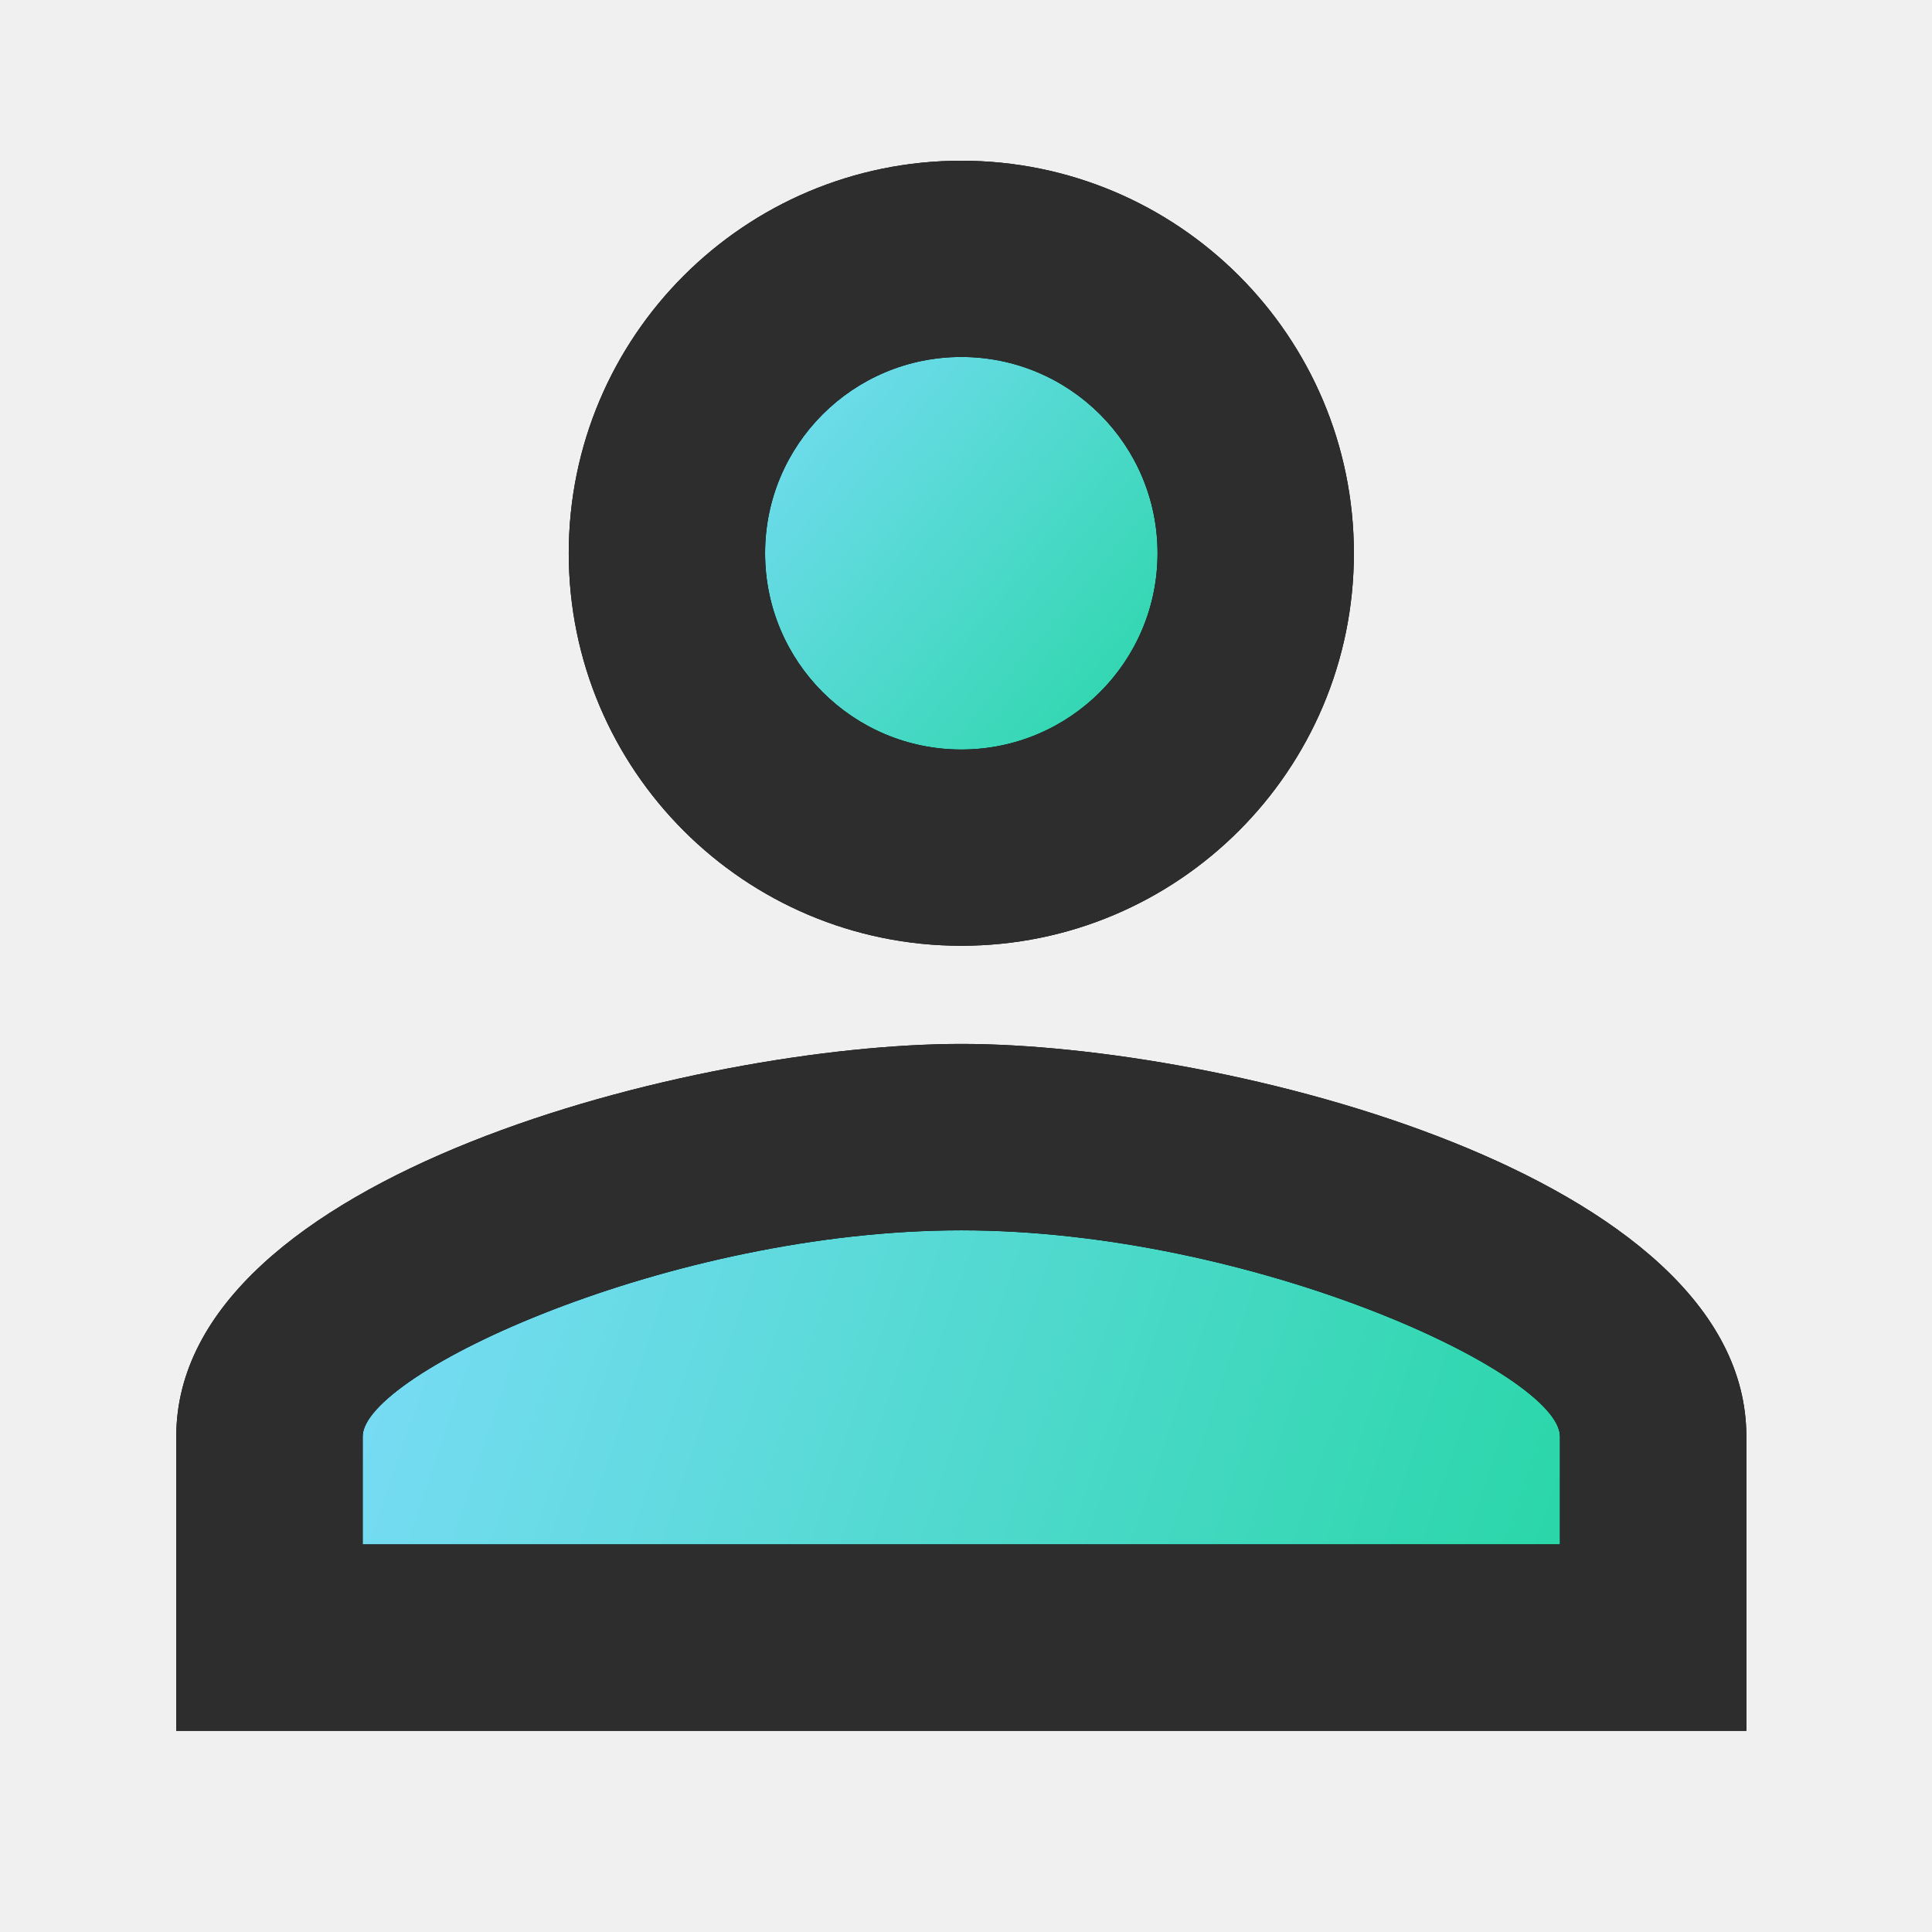
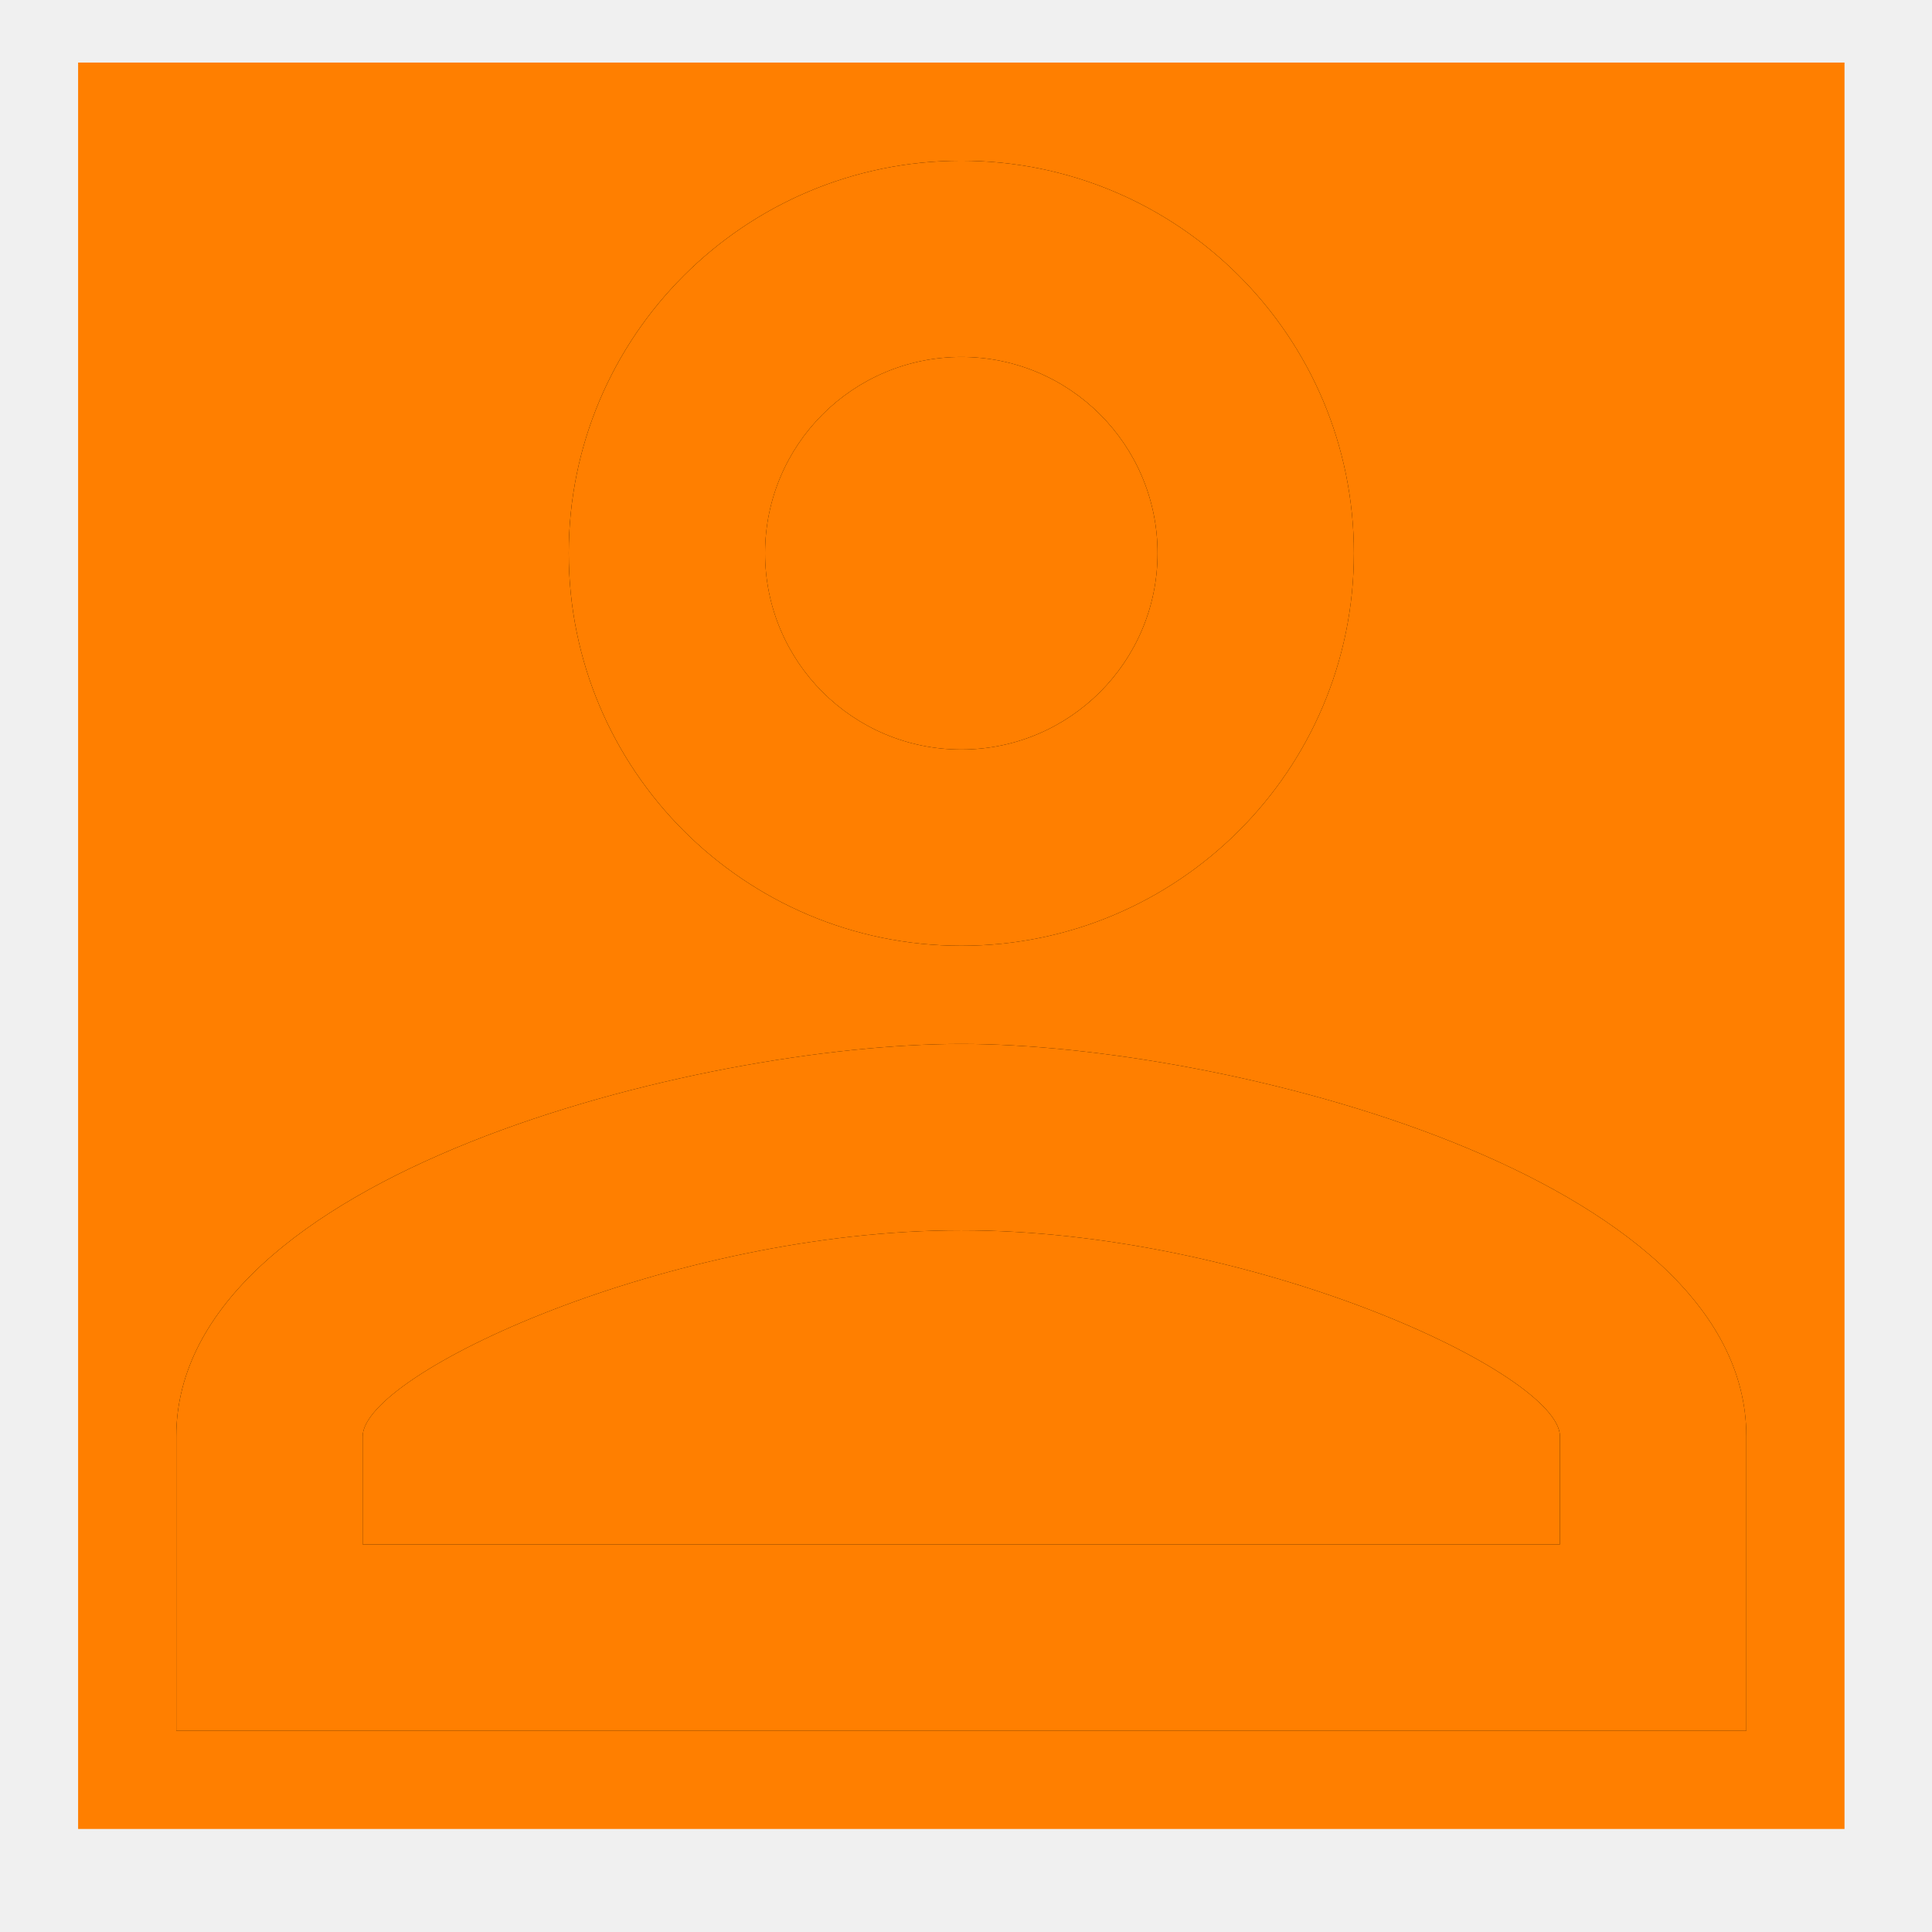
- <svg xmlns="http://www.w3.org/2000/svg" xmlns:xlink="http://www.w3.org/1999/xlink" width="21px" height="21px" viewBox="0 0 21 21" version="1.1">
+ <svg xmlns="http://www.w3.org/2000/svg" xmlns:xlink="http://www.w3.org/1999/xlink" width="21" height="21" version="1.1">
+   <rect id="backgroundrect" width="21" height="21" x="0" y="0" fill="none" stroke="none" />
  <defs>
    <linearGradient x1="-5.556%" y1="0%" x2="107.494%" y2="95.198%" id="linearGradient-1">
      <stop stop-color="#82DCFF" offset="0%" />
      <stop stop-color="#1ED69D" offset="100%" />
    </linearGradient>
    <linearGradient x1="-5.556%" y1="42.051%" x2="107.494%" y2="57.185%" id="linearGradient-2">
      <stop stop-color="#82DCFF" offset="0%" />
      <stop stop-color="#1ED69D" offset="100%" />
    </linearGradient>
    <path d="M9.6,1.067 C11.956,1.067 13.867,2.977 13.867,5.333 C13.867,7.69 11.956,9.6 9.6,9.6 C7.244,9.6 5.333,7.69 5.333,5.333 C5.333,2.977 7.244,1.067 9.6,1.067 L9.6,1.067 Z M9.6,3.2 C8.422,3.2 7.467,4.155 7.467,5.333 C7.467,6.512 8.422,7.467 9.6,7.467 C10.778,7.467 11.733,6.512 11.733,5.333 C11.733,4.155 10.778,3.2 9.6,3.2 L9.6,3.2 Z M9.6,10.667 C12.448,10.667 18.133,12.085 18.133,14.933 L18.133,18.133 L1.067,18.133 L1.067,14.933 C1.067,12.085 6.752,10.667 9.6,10.667 L9.6,10.667 Z M9.6,12.693 C6.432,12.693 3.093,14.251 3.093,14.933 L3.093,16.107 L16.107,16.107 L16.107,14.933 C16.107,14.251 12.768,12.693 9.6,12.693 Z" id="path-3" />
    <linearGradient x1="-28.777%" y1="0%" x2="50%" y2="100%" id="linearGradient-5">
      <stop stop-color="#2D2D2D" offset="0%" />
      <stop stop-color="#2D2D2D" offset="100%" />
    </linearGradient>
  </defs>
-   <g id="页面-1" stroke="none" stroke-width="1" fill="none" fill-rule="evenodd">
-     <g id="Me" transform="translate(-357, -826)">
-       <g id="Me导航" transform="translate(-1, 794)">
-         <g id="me" transform="translate(358.8491, 32.68)">
-           <rect id="Base" x="0" y="0" width="19.2" height="19.2" />
-           <circle id="椭圆形" fill="url(#linearGradient-1)" cx="9.6" cy="5.387" r="2.593" />
-           <path d="M2.187,17.58 L2.187,14.4 C4.528,12.449 6.999,11.486 9.6,11.511 C13.502,11.548 17.409,13.634 17.409,14.545 C17.409,15.153 17.409,16.165 17.409,17.58 L2.187,17.58 Z" id="路径" fill="url(#linearGradient-2)" />
-           <mask id="mask-4" fill="white">
-             <use xlink:href="#path-3" />
-           </mask>
-           <use id="Shape" fill="#000000" fill-rule="nonzero" xlink:href="#path-3" />
-           <g id="Color/02" mask="url(#mask-4)" fill="url(#linearGradient-5)">
-             <rect id="Color" x="0" y="0" width="19.2" height="19.2" />
+   <g class="currentLayer" style="">
+     <g id="页面-1" stroke="none" stroke-width="1" fill="#ff7f00" fill-rule="evenodd" class="selected" fill-opacity="1">
+       <g id="Me" fill="#ff7f00">
+         <g id="Me导航" fill="#ff7f00">
+           <g id="me" fill="#ff7f00">
+             <rect id="Base" x="0.849" y="0.68" width="19.2" height="19.2" fill="#ff7f00" />
+             <circle id="椭圆形" fill="#ff7f00" cx="10.449" cy="6.067" r="2.593" />
+             <path d="M3.036,18.26 L3.036,15.08 C5.377,13.129 7.848,12.166 10.449,12.191 C14.351,12.228 18.259,14.314 18.259,15.225 C18.259,15.833 18.259,16.845 18.259,18.26 L3.036,18.26 z" id="路径" fill="#ff7f00" />
+             <mask id="mask-4" fill="white" transform="translate(358.8491,32.68) translate(-1,794) translate(-357,-826) ">
+               <use xlink:href="#path-3" id="svg_1" />
+             </mask>
+             <use id="Shape" fill="#000000" fill-rule="nonzero" xlink:href="#path-3" y="0.68" x="0.849" />
+             <g id="Color/02" mask="url(#mask-4)" fill="#ff7f00">
+               <rect id="Color" x="0.849" y="0.68" width="19.2" height="19.2" fill="#ff7f00" />
+             </g>
          </g>
        </g>
      </g>
    </g>
  </g>
</svg>
